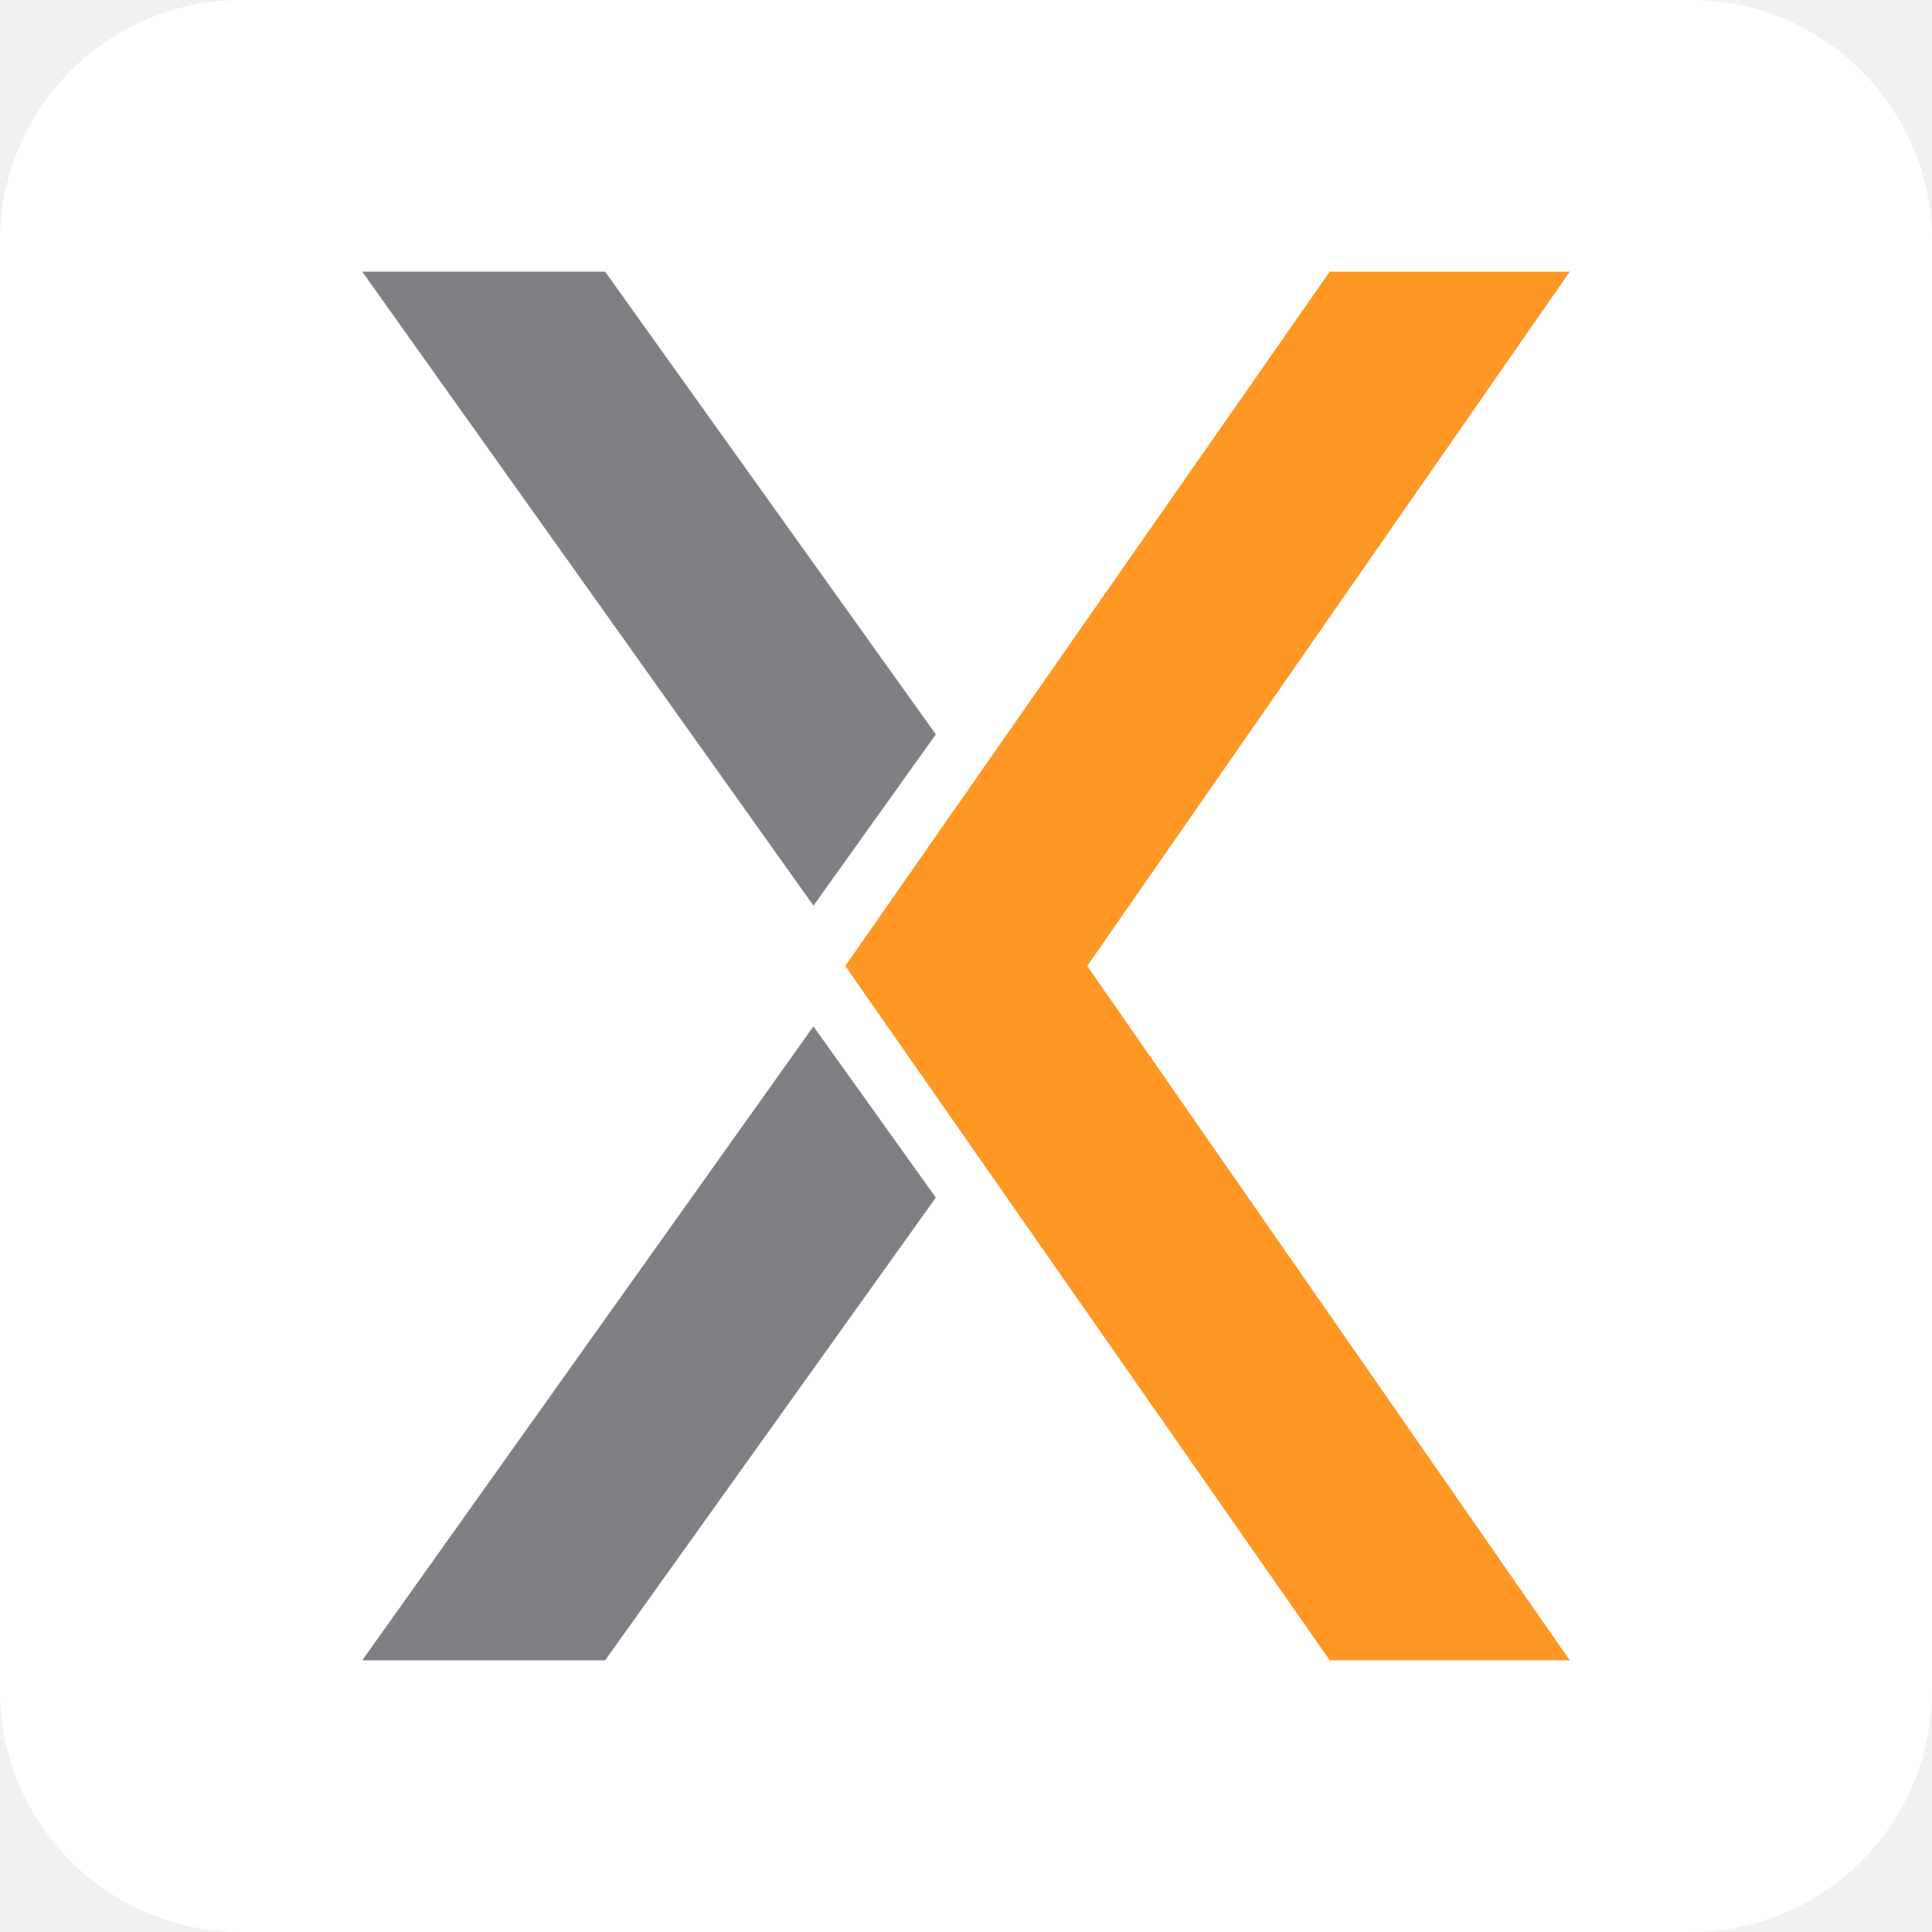
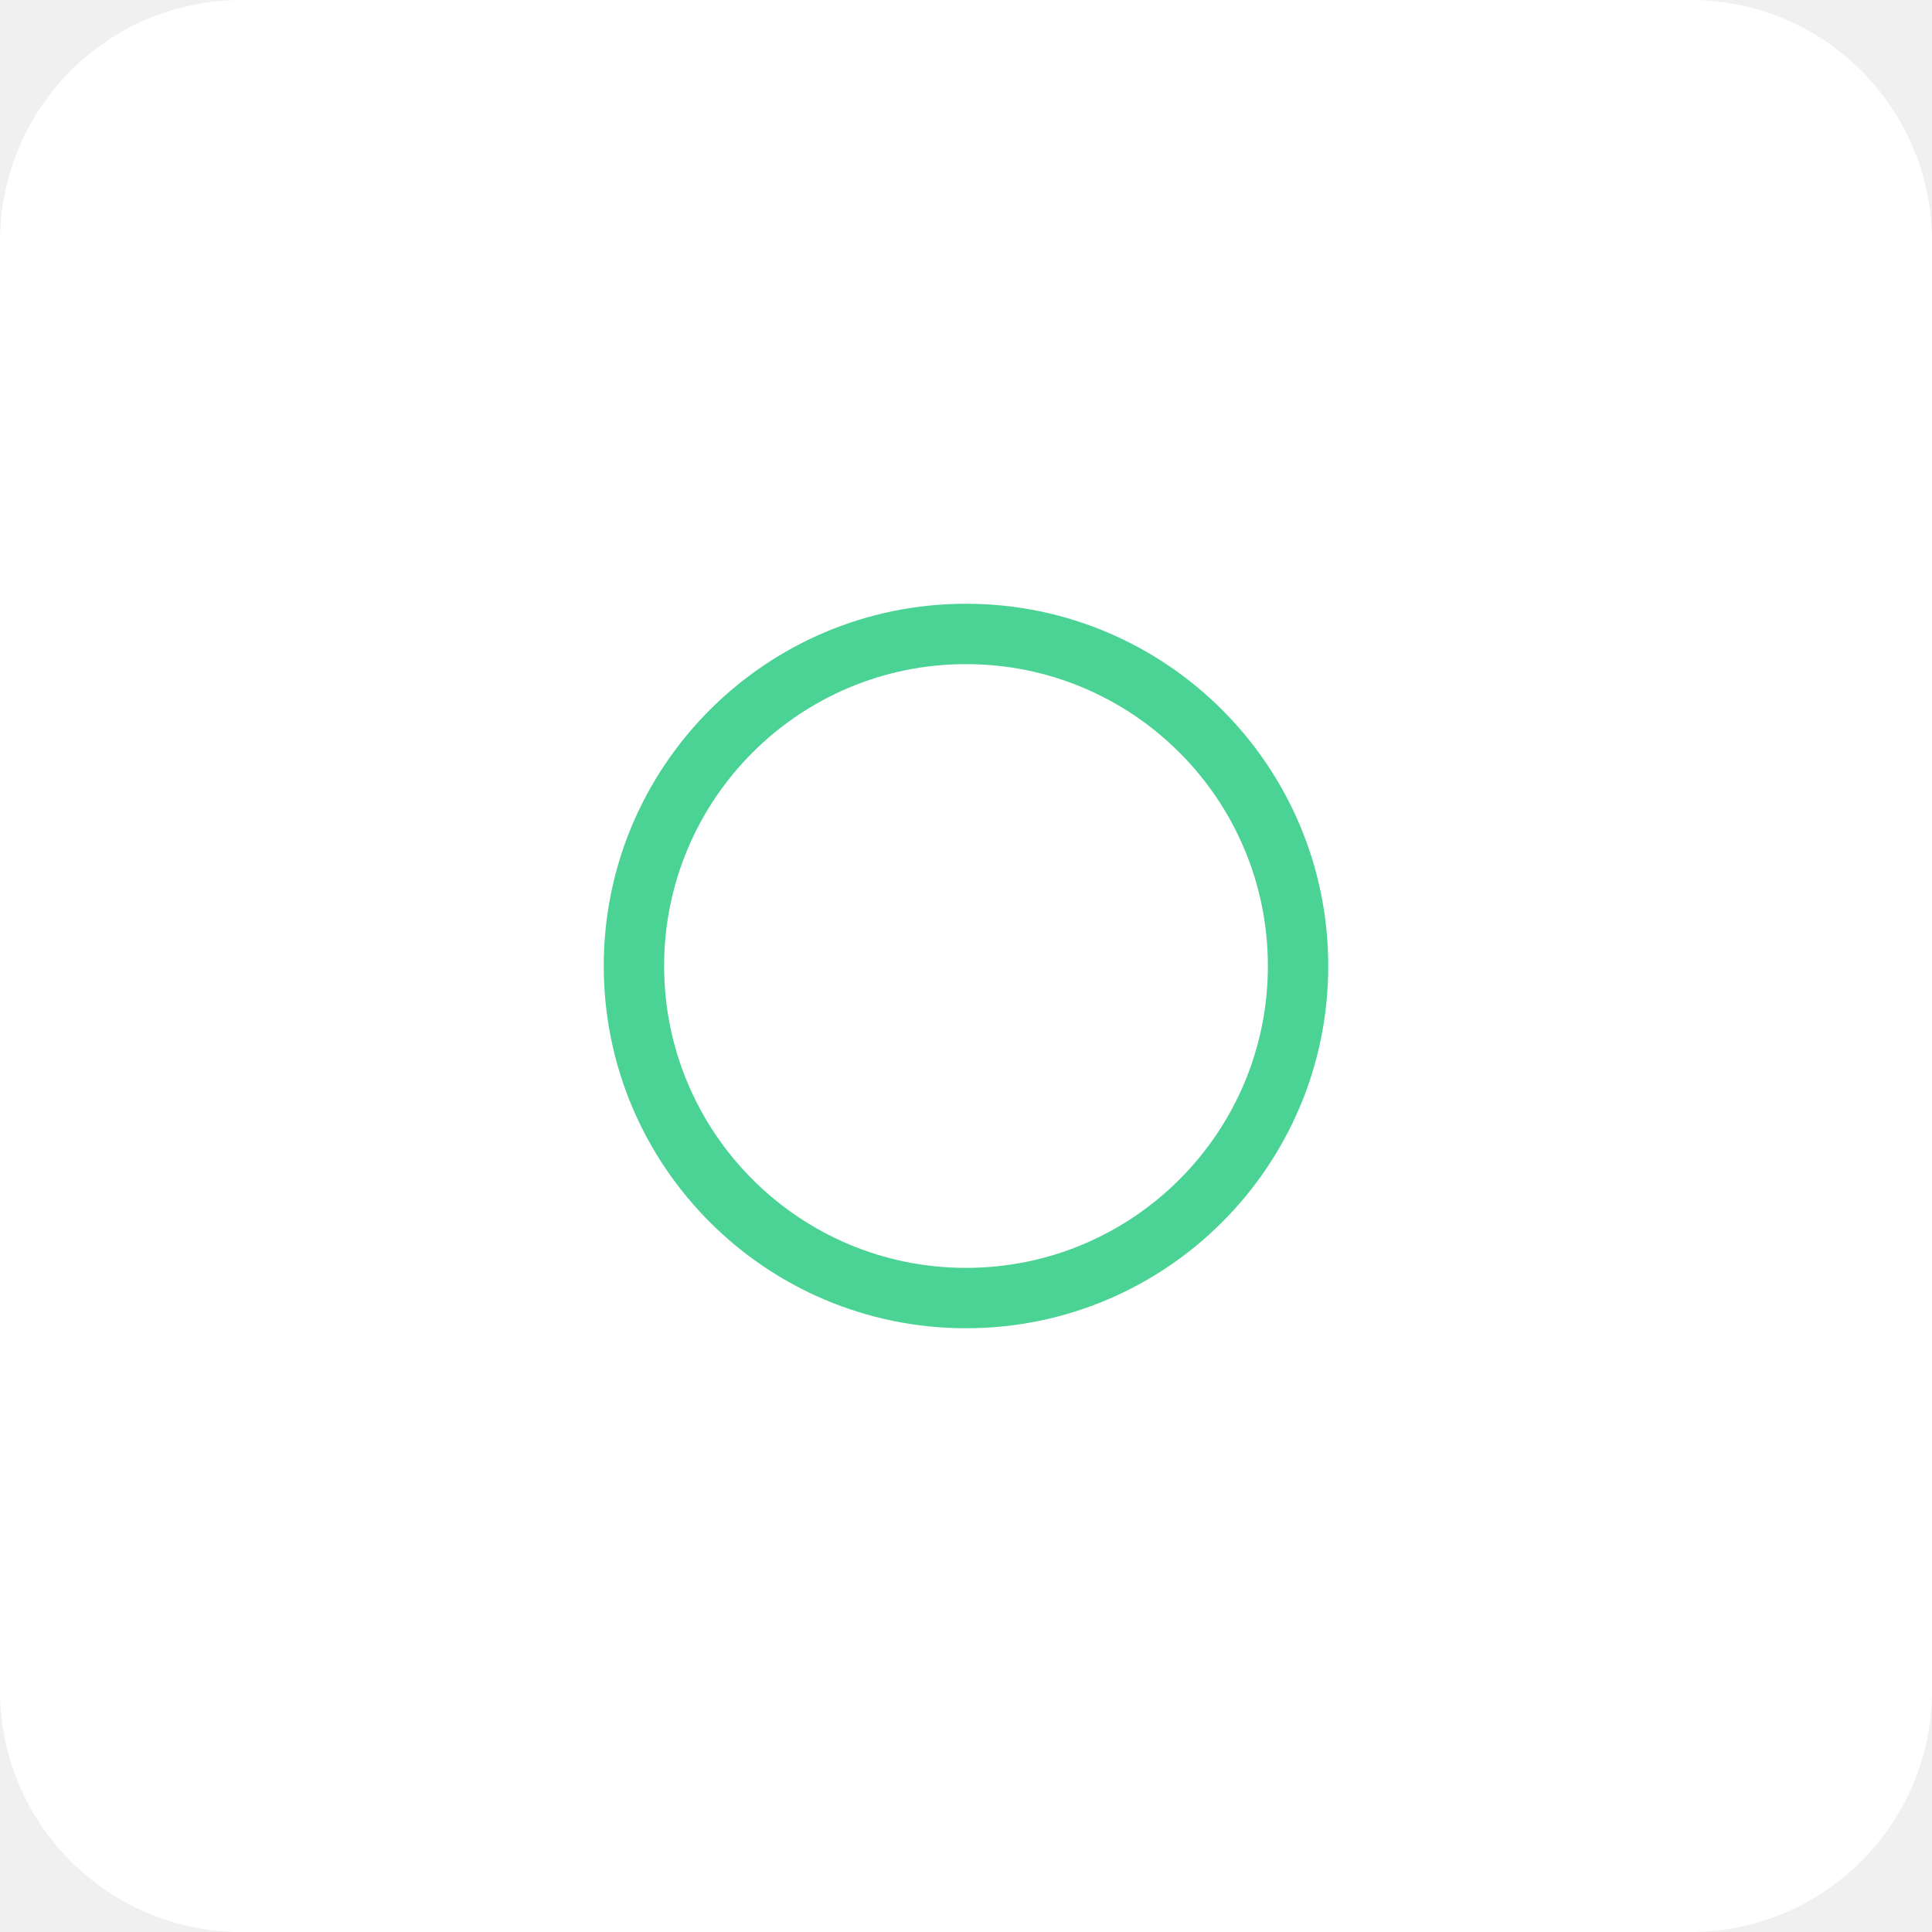
<svg xmlns="http://www.w3.org/2000/svg" width="64px" height="64px" viewBox="0 0 64 64" version="1.1">
  <g id="Favicon" stroke="none" stroke-width="1" fill="none" fill-rule="evenodd">
    <g>
      <rect id="background" fill="#FFFFFF" x="0" y="0" width="64" height="64" rx="8" />
-       <g id="gridx" transform="translate(12, 9)" fill-rule="nonzero">
-         <polyline id="Fill-8" fill="#FF9724" points="32.048 46 16 22.999 32.048 0 40 0 24.016 22.999 40 46 32.048 46" />
-         <polyline id="Fill-9" fill="#7E8083" points="8.045 0 0 0 14.947 21 19 15.327 8.045 0" />
-         <polyline id="Fill-10" fill="#7E8083" points="0 46 8.045 46 19 30.672 14.946 25 0 46" />
+       <g id="gridx" transform="translate(20, 20)" fill-rule="nonzero">
+         <path fill="#4ad395" d="M12,0A12,12,0,1,0,24,12,12,12,0,0,0,12,0Zm0,22A10,10,0,1,1,22,12,10,10,0,0,1,12,22Z" />
      </g>
    </g>
  </g>
</svg>
